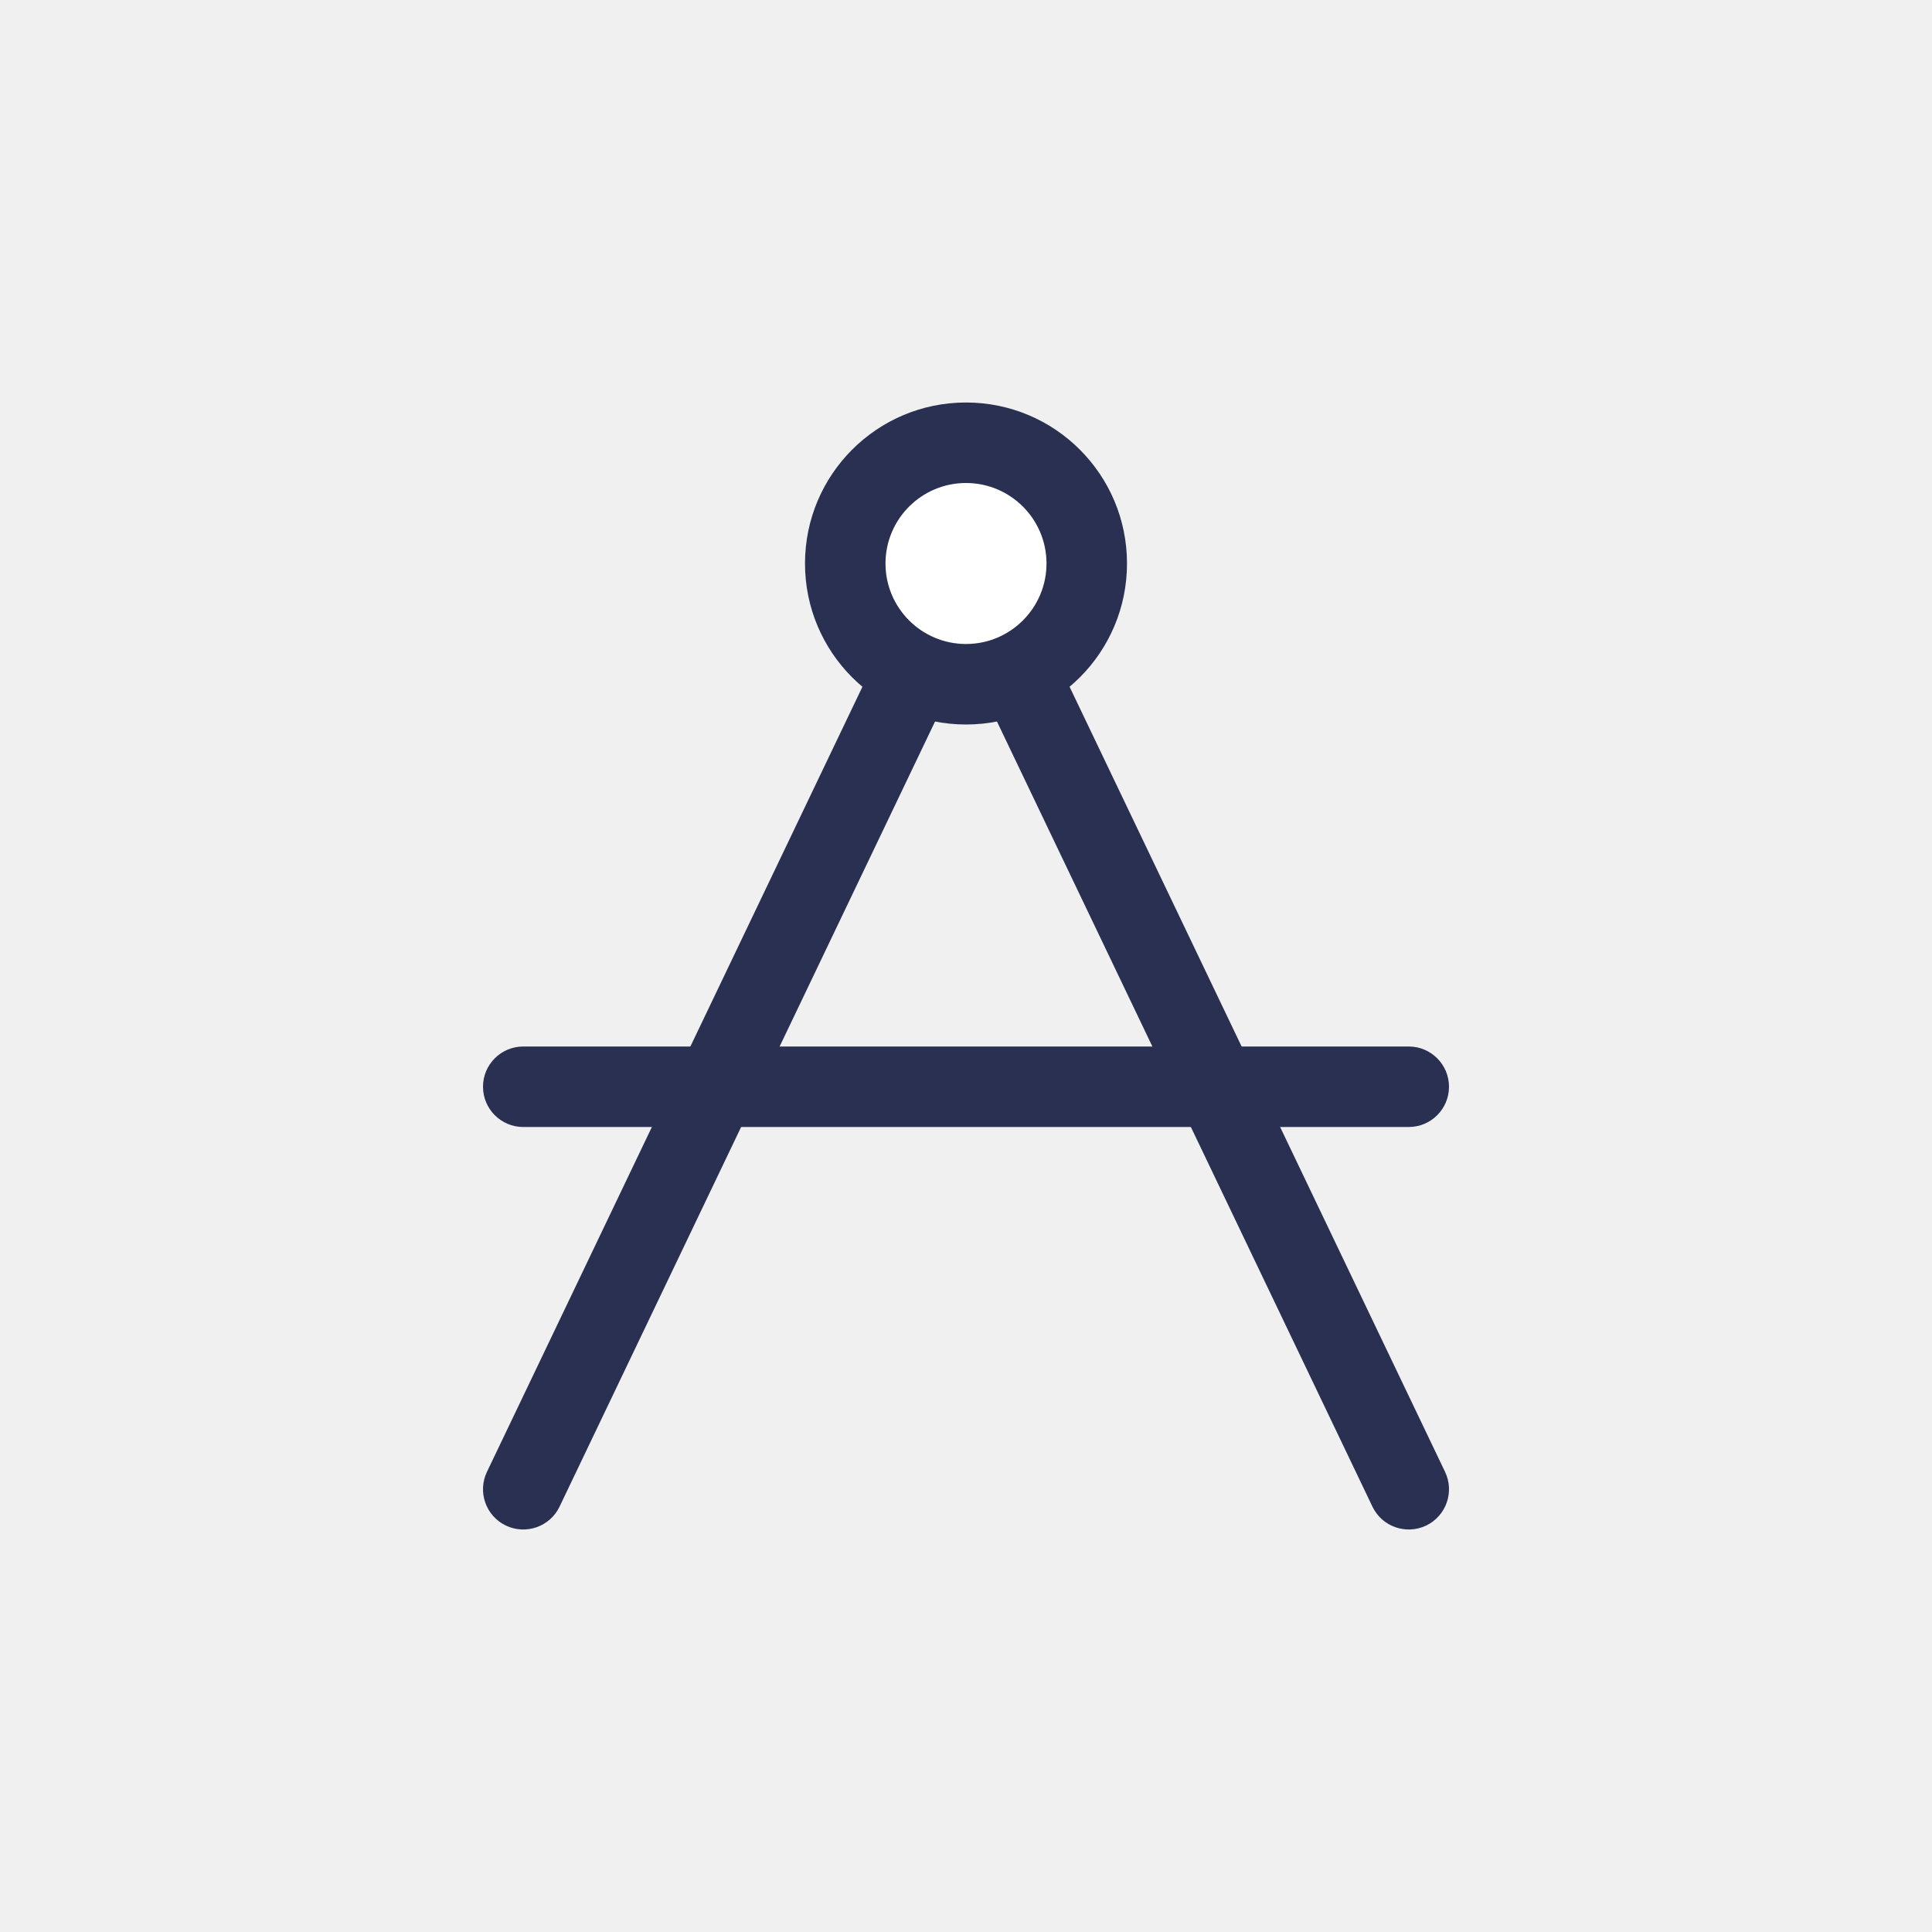
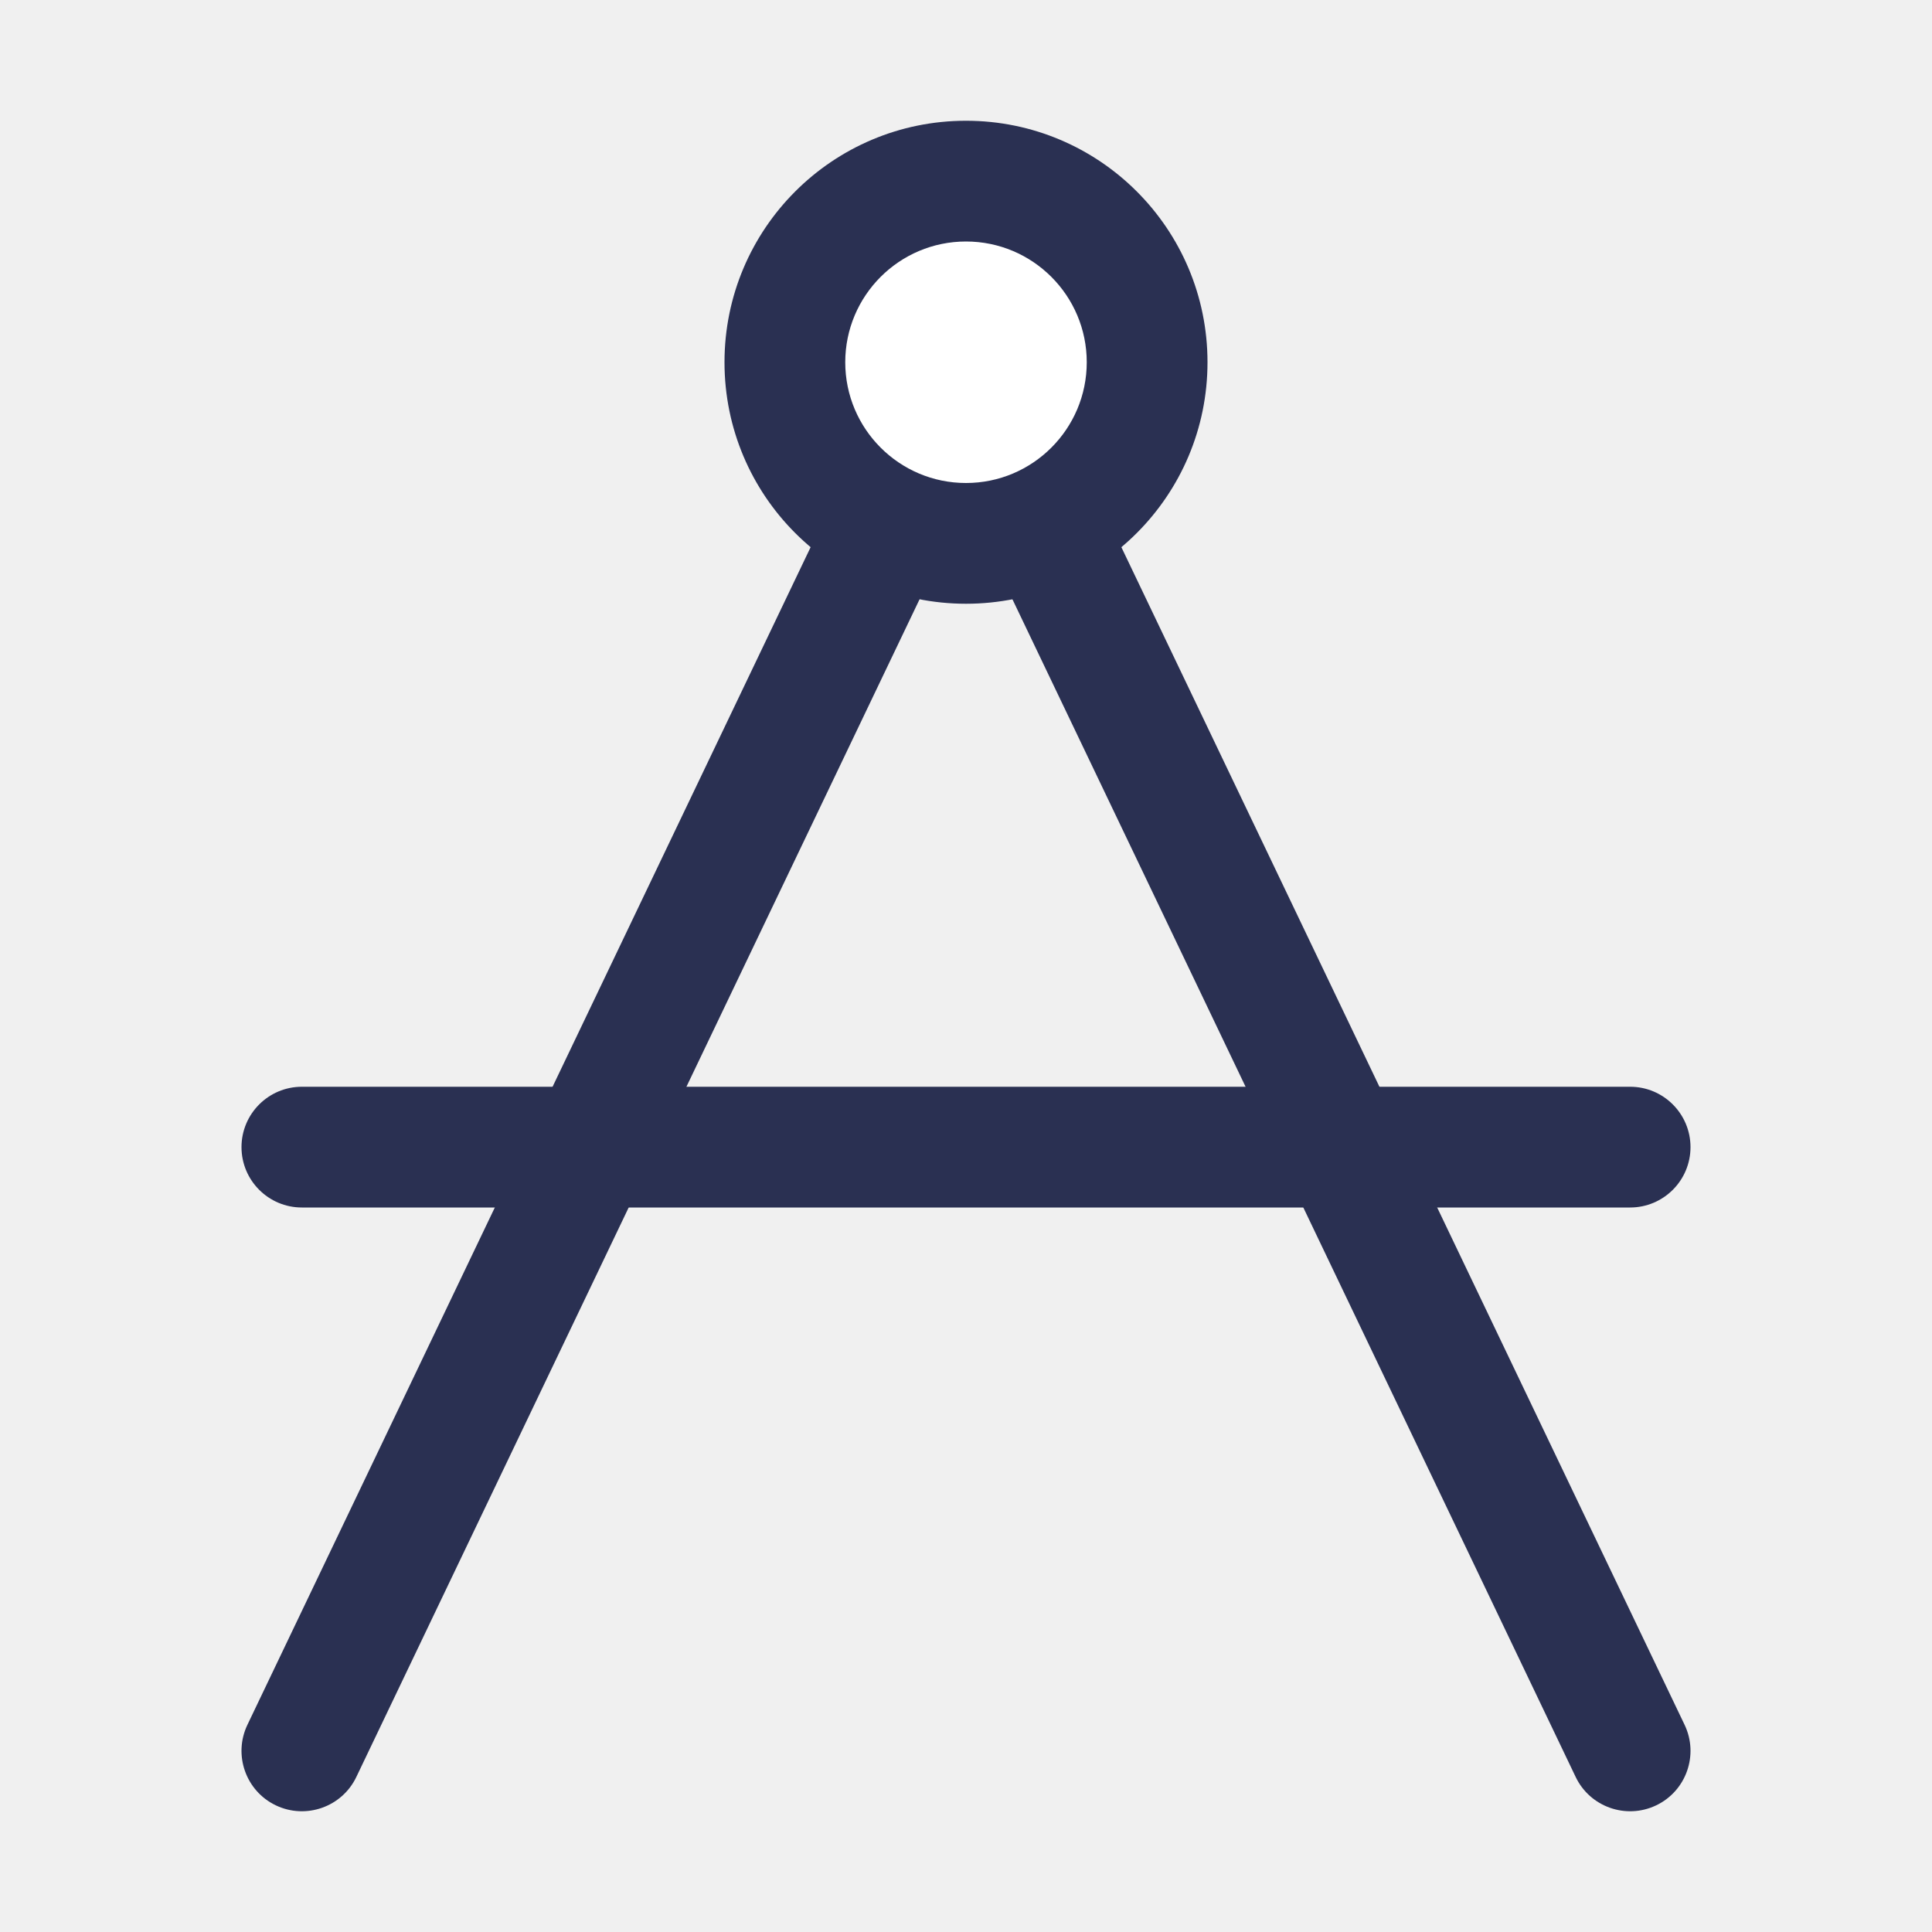
- <svg xmlns="http://www.w3.org/2000/svg" width="24px" height="24px" viewBox="0 0 24 24" version="1.1">
+ <svg xmlns="http://www.w3.org/2000/svg" width="16" height="16" viewBox="4 4 16 16" version="1.1">
  <defs />
  <g id="Symbols" stroke="none" stroke-width="1" fill="none" fill-rule="evenodd">
    <g id="icons/system/binary/chart-settings/drawing-tools/ic-drawingtools-normal-light">
      <g id="Group-2-Copy" transform="translate(6, 5)">
        <path d="M6,3.159 L0.951,13.716 C0.832,13.965 0.533,14.07 0.284,13.951 C0.035,13.832 -0.07,13.533 0.049,13.284 L5.549,1.784 C5.73,1.405 6.27,1.405 6.451,1.784 L11.951,13.284 C12.07,13.533 11.965,13.832 11.716,13.951 C11.467,14.07 11.168,13.965 11.049,13.716 L6,3.159 Z" id="Path-21" fill="#2A3052" fill-rule="nonzero" />
        <path d="M0.5,8 L11.5,8 C11.776,8 12,8.224 12,8.5 C12,8.776 11.776,9 11.5,9 L0.5,9 C0.224,9 3.38176876e-17,8.776 0,8.5 C-3.38176876e-17,8.224 0.224,8 0.5,8 Z" id="Rectangle" fill="#2A3052" />
        <path d="M6,4 C4.895,4 4,3.105 4,2 C4,0.895 4.895,0 6,0 C7.105,0 8,0.895 8,2 C8,3.105 7.105,4 6,4 Z" id="Oval-9" fill="#2A3052" fill-rule="nonzero" />
        <path d="M6,3 C6.552,3 7,2.552 7,2 C7,1.448 6.552,1 6,1 C5.448,1 5,1.448 5,2 C5,2.552 5.448,3 6,3 Z" id="Path" fill="#FFFFFF" />
      </g>
    </g>
  </g>
</svg>
